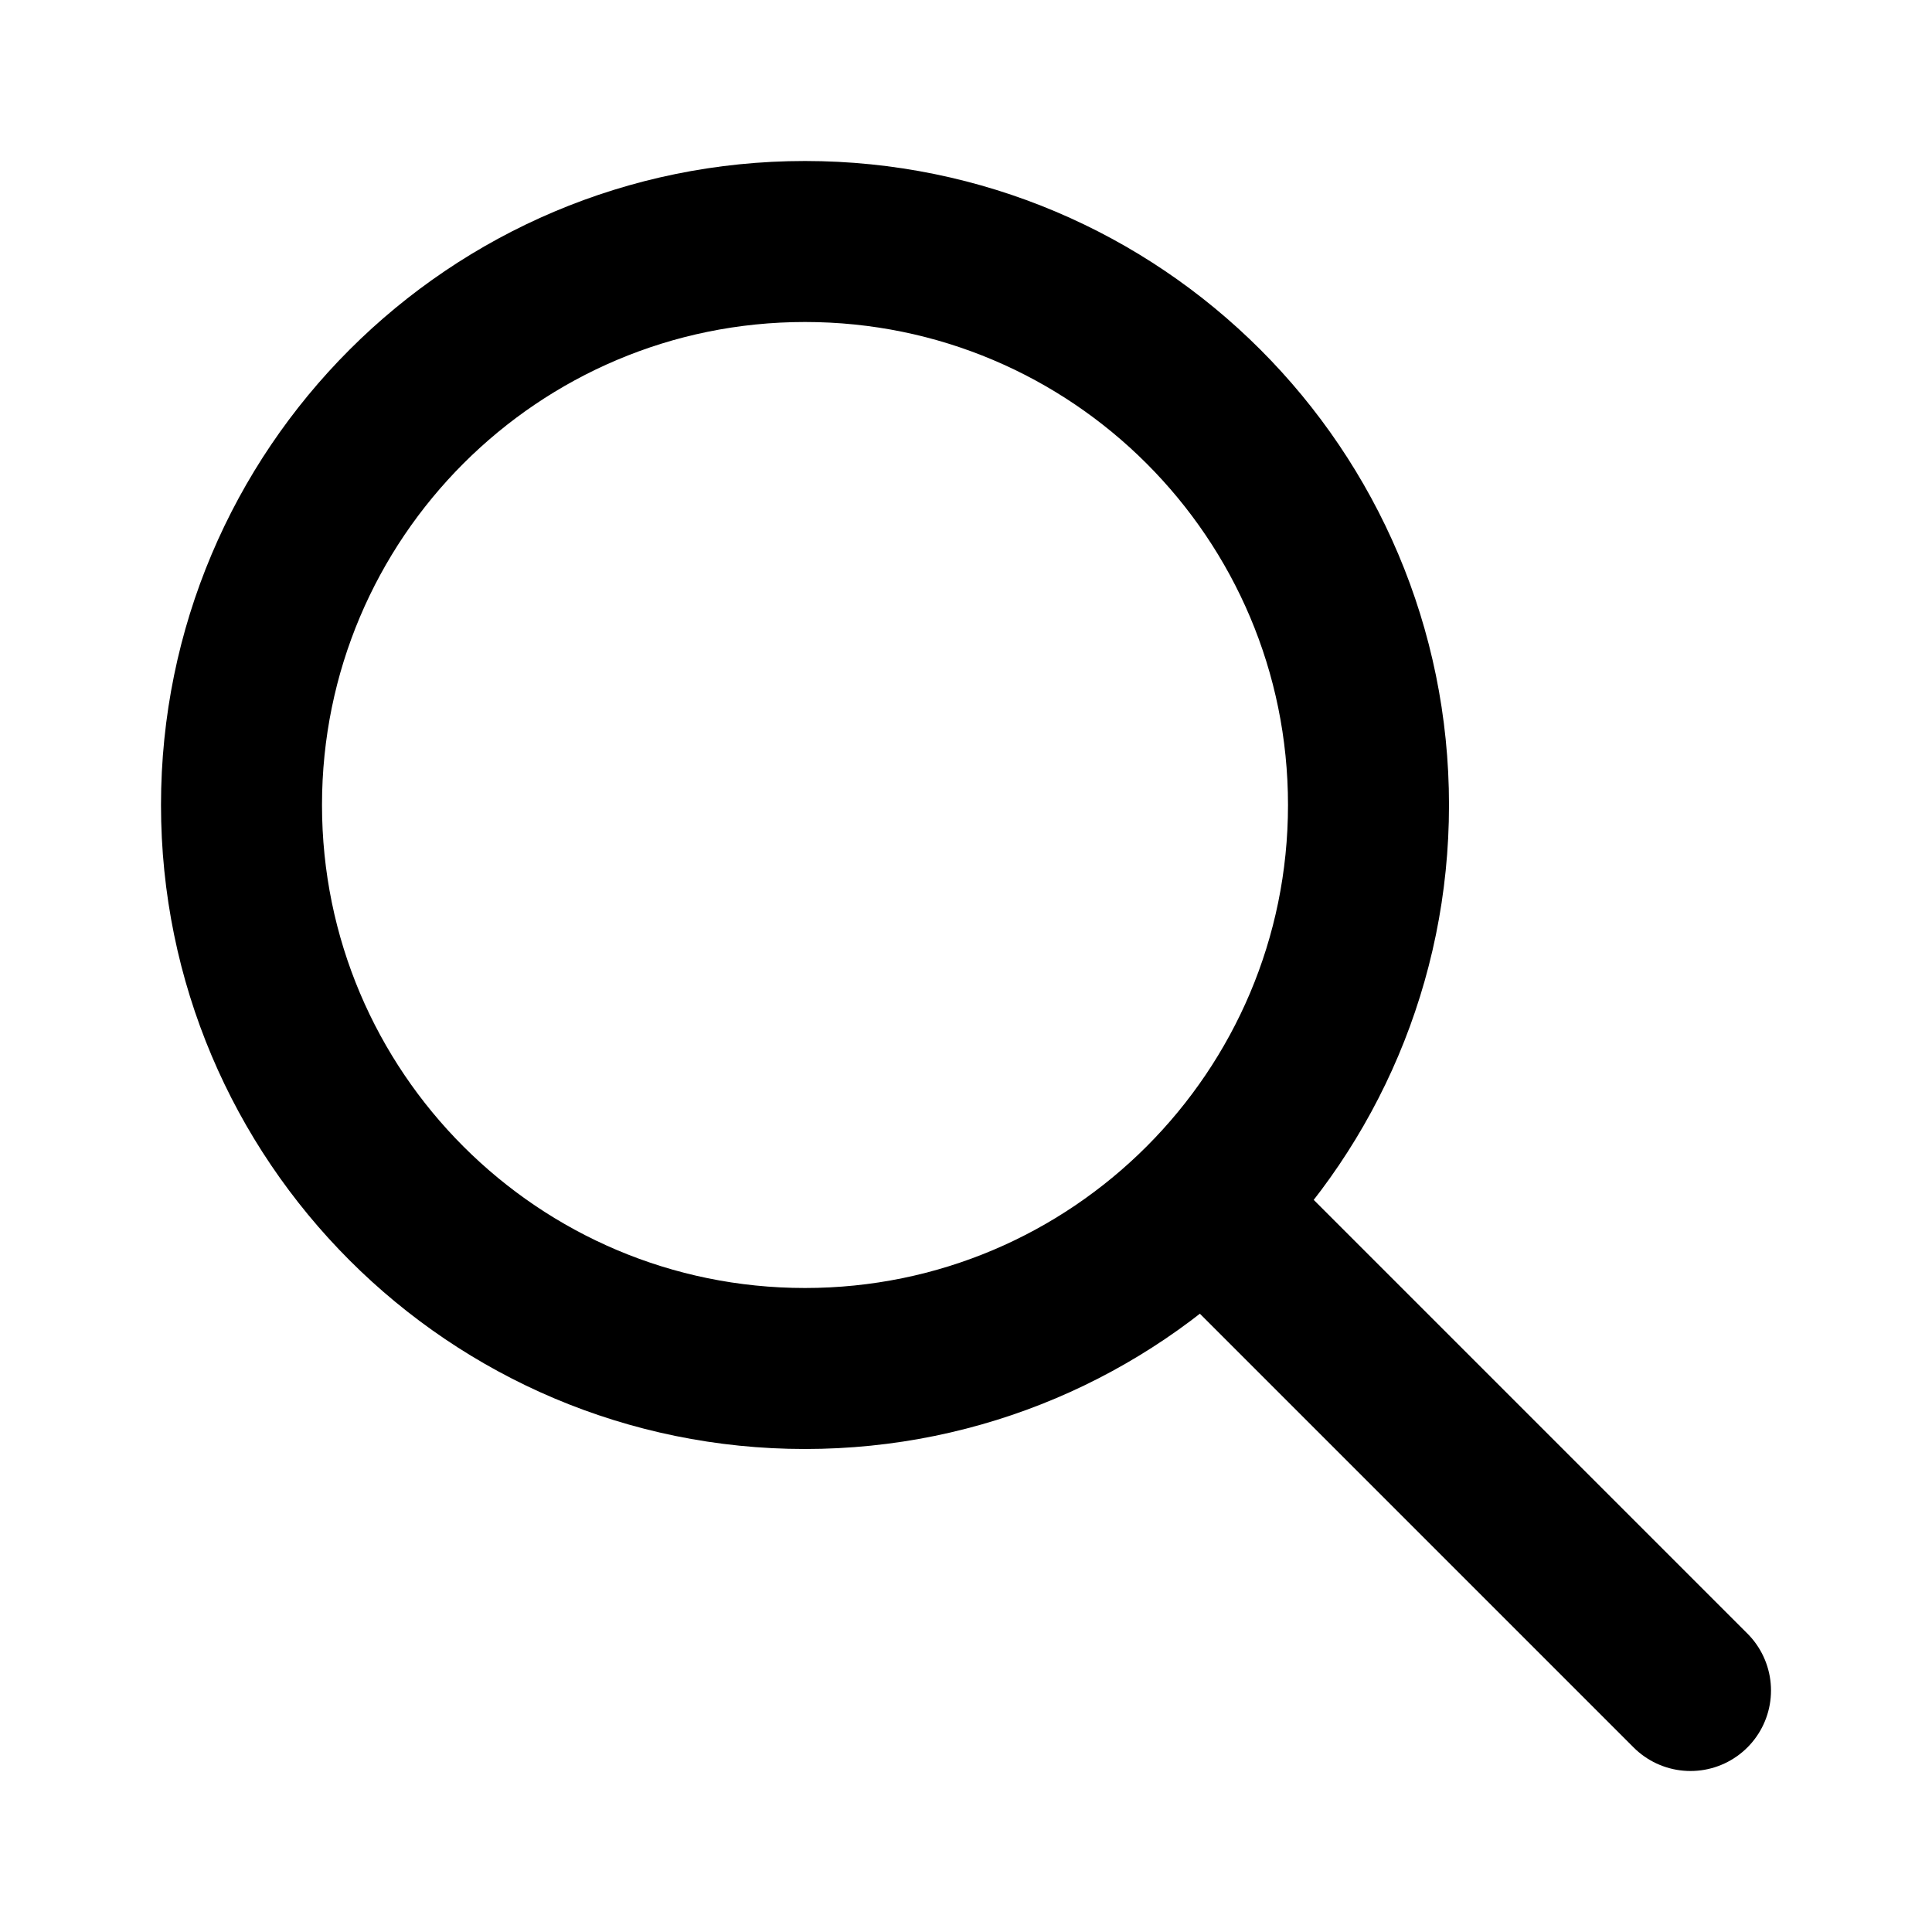
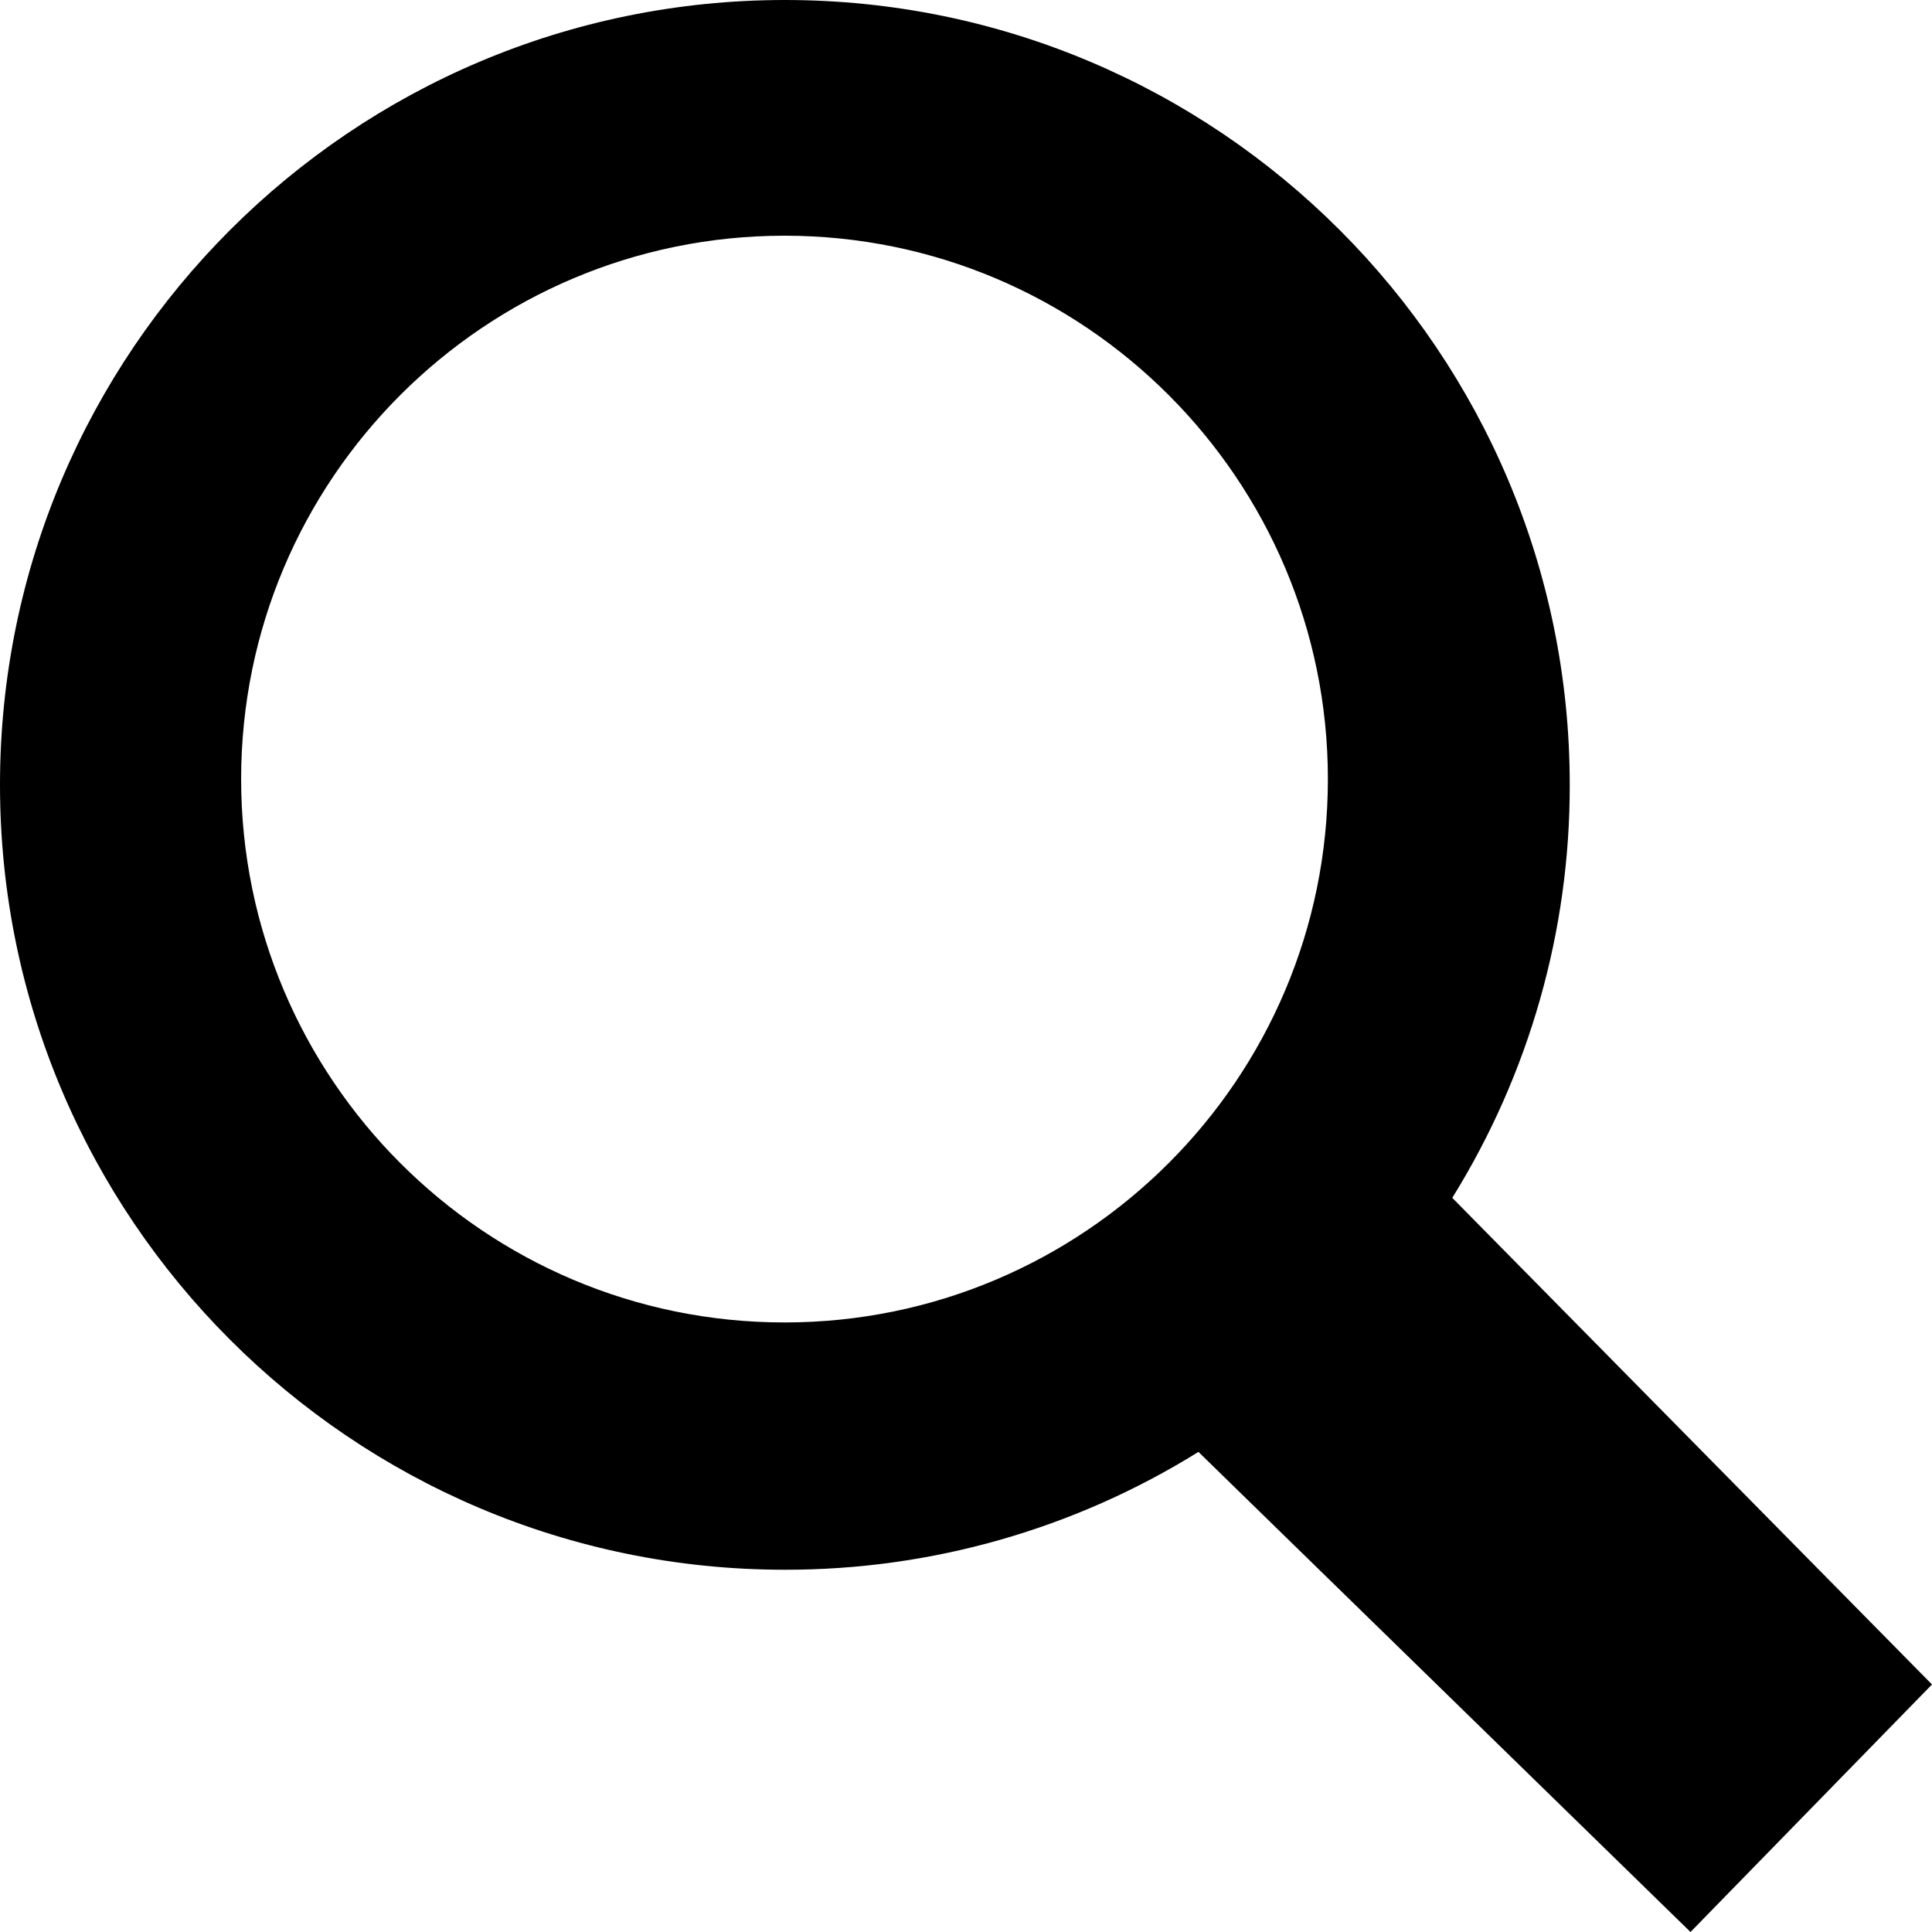
- <svg xmlns="http://www.w3.org/2000/svg" width="24" height="24" viewBox="0 0 24 24" fill="none" stroke="currentColor" stroke-width="2" stroke-linecap="round" stroke-linejoin="round" class="icon icon-tabler icons-tabler-outline icon-tabler-search">
-   <path stroke="none" d="M0 0h24v24H0z" fill="none" />
-   <path d="M10 10m-7 0a7 7 0 1 0 14 0a7 7 0 1 0 -14 0" />
-   <path d="M21 21l-6 -6" />
+ <svg xmlns="http://www.w3.org/2000/svg" fill="#000000" width="800px" height="800px" viewBox="0 0 16 16">
+   <path d="M12.027 9.92L16 13.95 14 16l-4.075-3.976A6.465 6.465 0 0 1 6.5 13C2.91 13 0 10.083 0 6.5 0 2.91 2.917 0 6.5 0 10.09 0 13 2.917 13 6.5a6.463 6.463 0 0 1-.973 3.42zM1.997 6.452c0 2.48 2.014 4.5 4.5 4.5 2.48 0 4.5-2.015 4.5-4.5 0-2.48-2.015-4.5-4.5-4.5-2.48 0-4.5 2.014-4.5 4.5z" fill-rule="evenodd" />
</svg>
